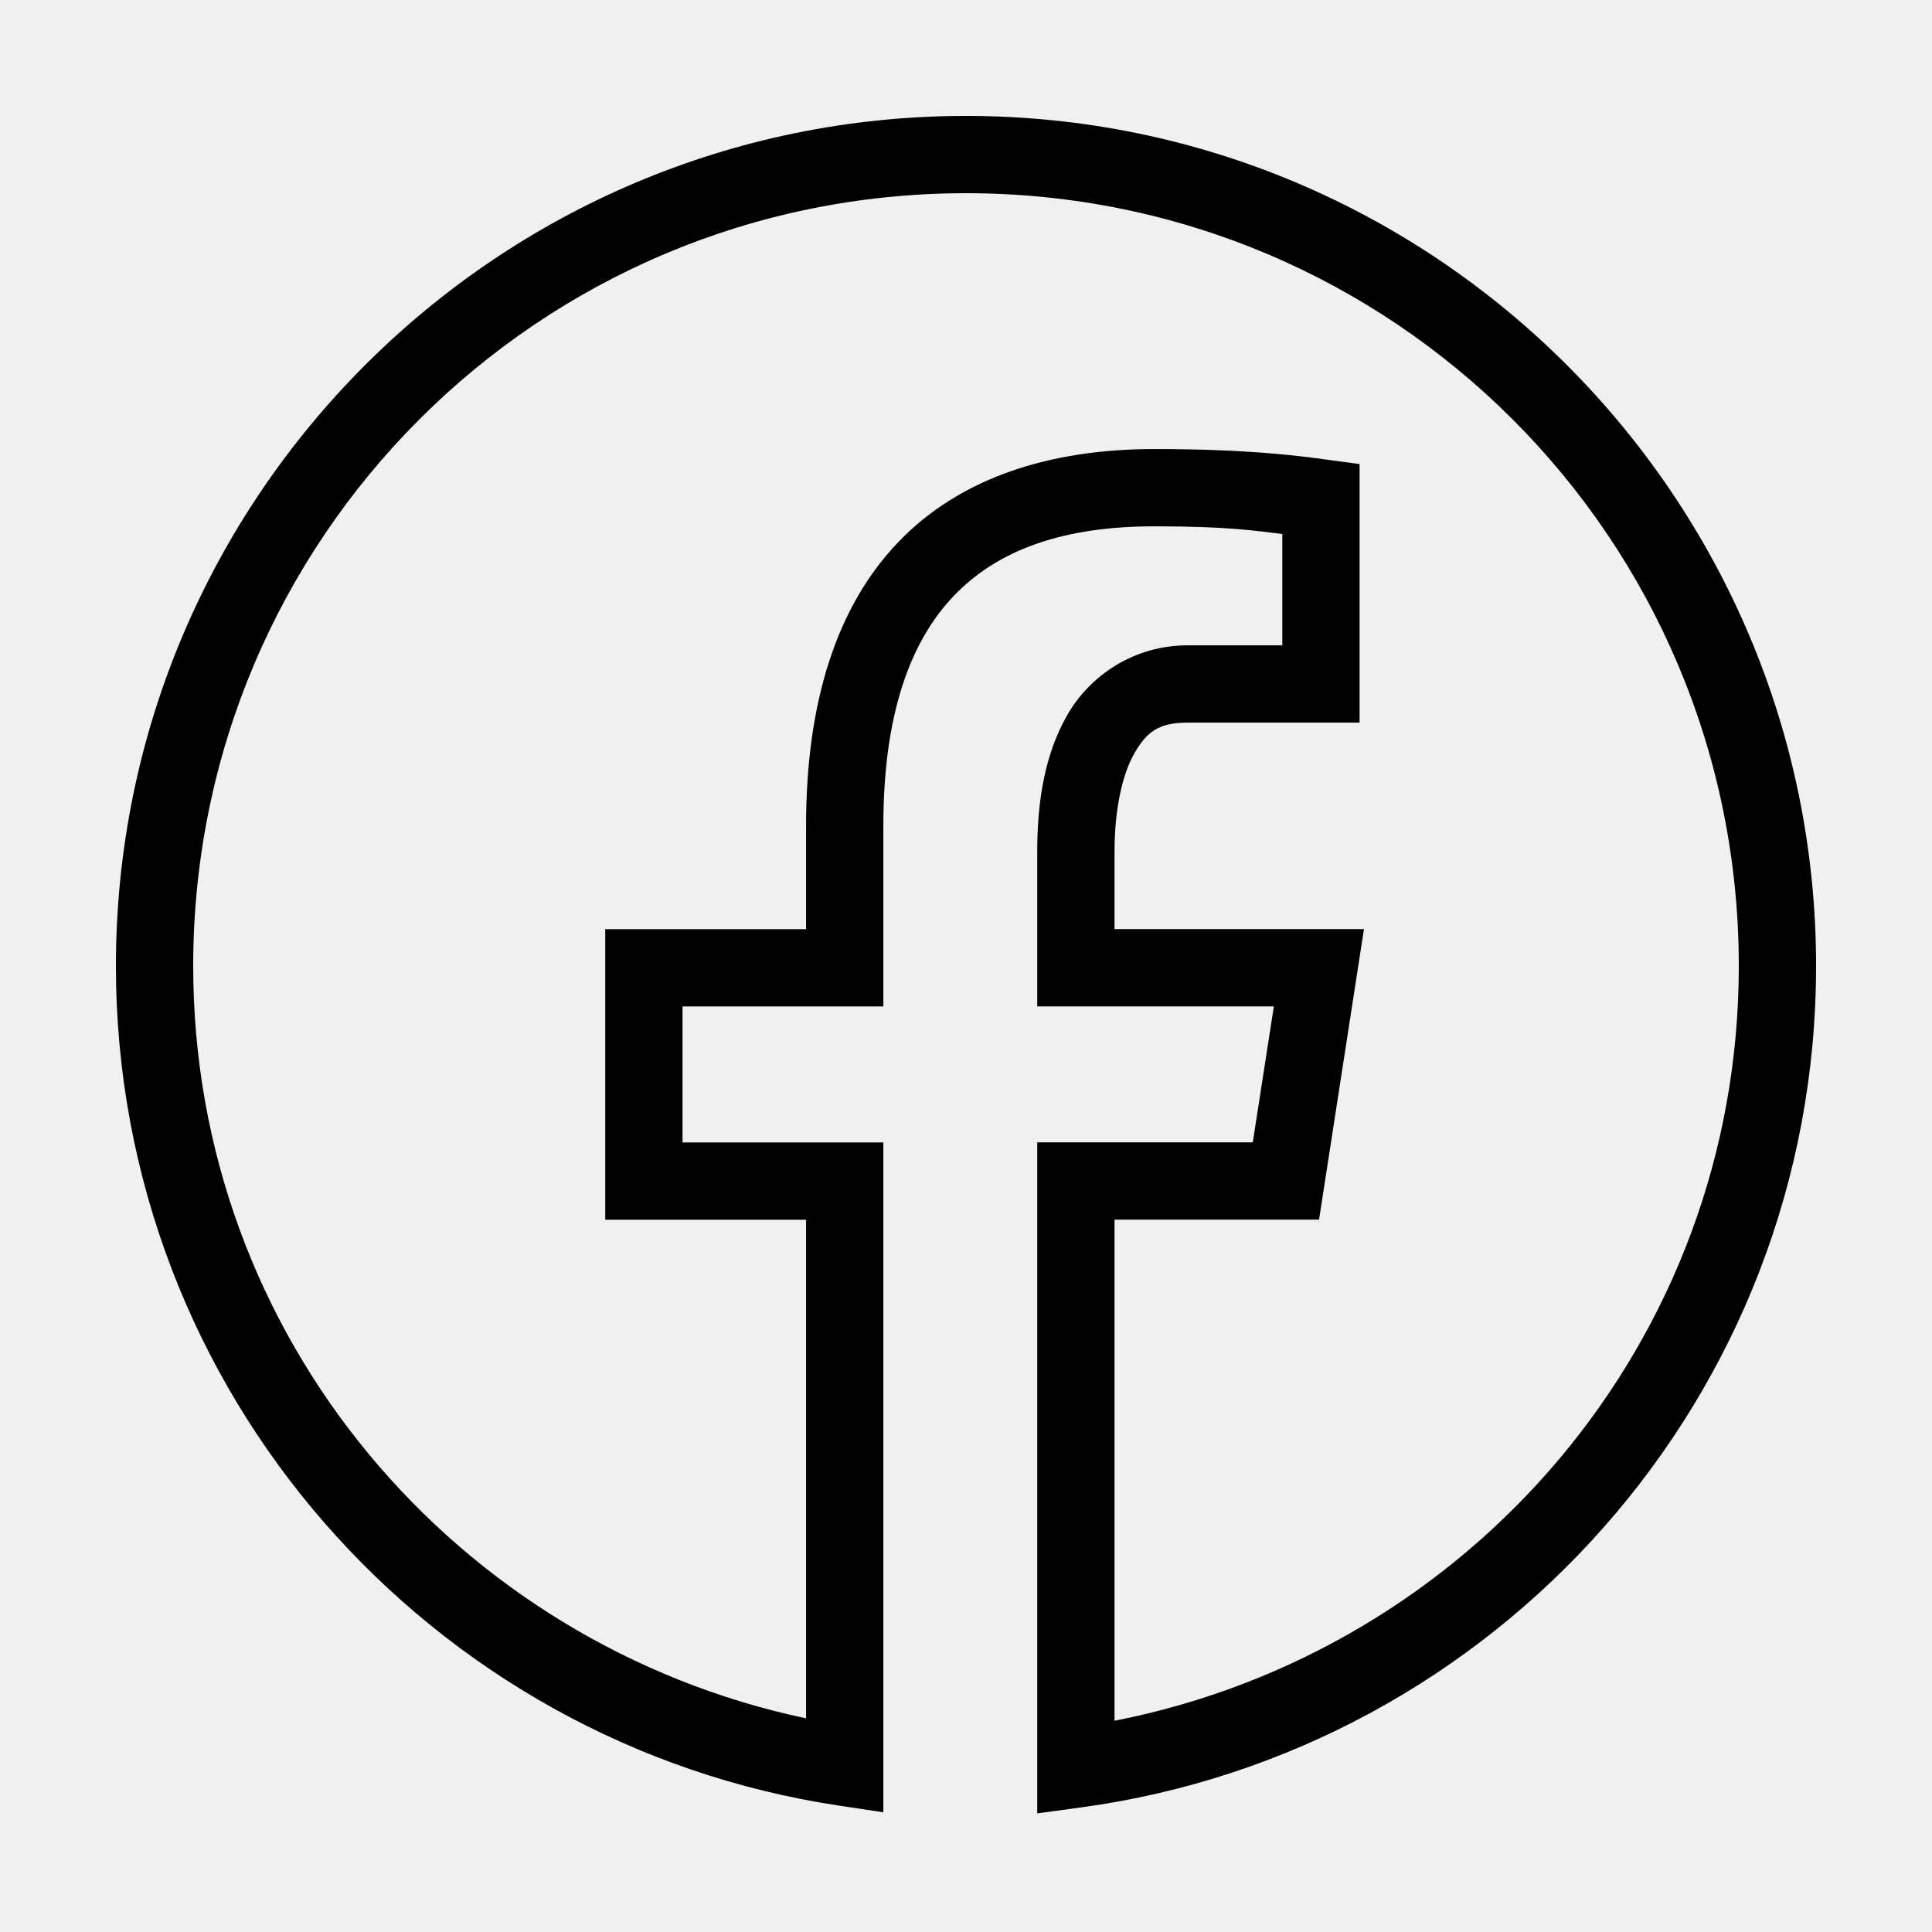
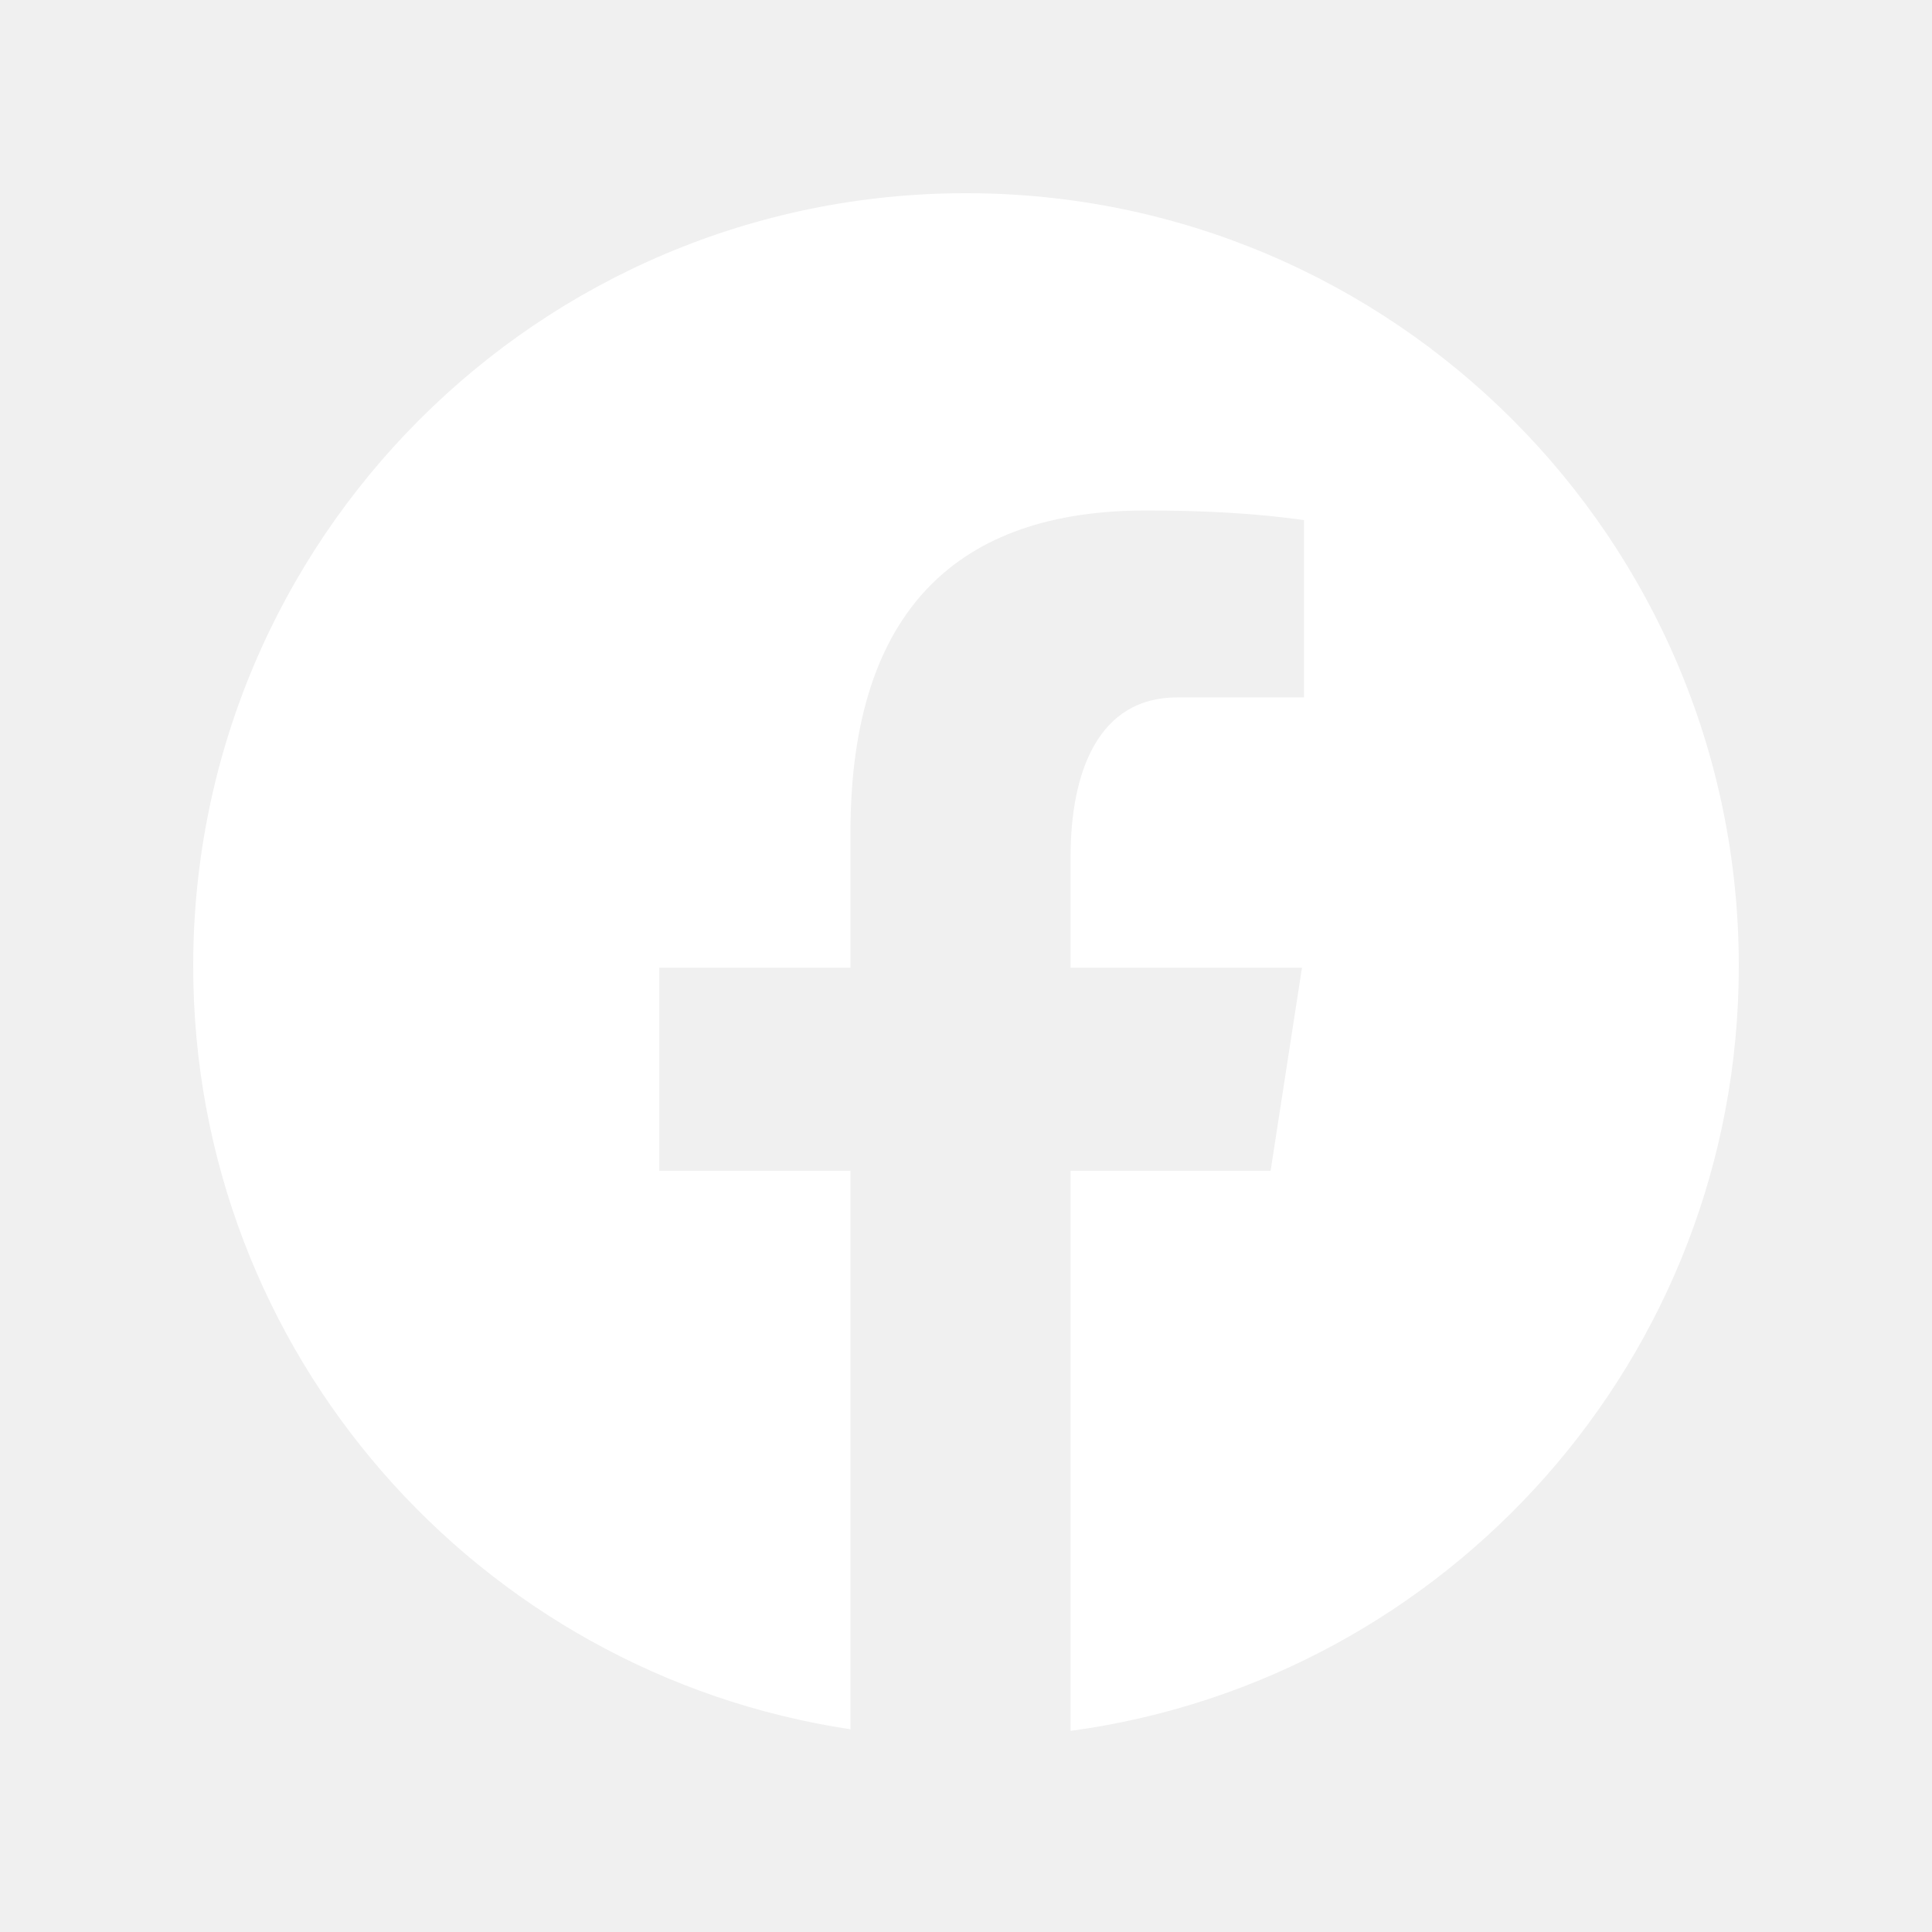
- <svg xmlns="http://www.w3.org/2000/svg" viewBox="0 0 50 50" width="50px" height="50px">
-   <path d="M 25 3 C 12.862 3 3 12.862 3 25 C 3 36.019 11.128 45.138 21.713 46.729 L 22.861 46.902 L 22.861 29.566 L 17.664 29.566 L 17.664 26.047 L 22.861 26.047 L 22.861 21.373 C 22.861 18.495 23.552 16.599 24.695 15.41 C 25.839 14.221 27.528 13.621 29.879 13.621 C 31.759 13.621 32.49 13.735 33.186 13.82 L 33.186 16.701 L 30.738 16.701 C 29.35 16.701 28.21 17.476 27.619 18.508 C 27.028 19.54 26.844 20.772 26.844 22.027 L 26.844 26.045 L 32.967 26.045 L 32.422 29.564 L 26.844 29.564 L 26.844 46.93 L 27.979 46.775 C 38.714 45.319 47 36.127 47 25 C 47 12.862 37.138 3 25 3 z M 25 5 C 36.058 5 45 13.942 45 25 C 45 34.73 38.036 42.732 28.844 44.533 L 28.844 31.564 L 34.137 31.564 L 35.299 24.045 L 28.844 24.045 L 28.844 22.027 C 28.844 20.99 29.034 20.06 29.354 19.502 C 29.673 18.944 29.982 18.701 30.738 18.701 L 35.186 18.701 L 35.186 12.01 L 34.318 11.893 C 33.719 11.811 32.349 11.621 29.879 11.621 C 27.176 11.621 24.856 12.357 23.254 14.023 C 21.652 15.689 20.861 18.17 20.861 21.373 L 20.861 24.047 L 15.664 24.047 L 15.664 31.566 L 20.861 31.566 L 20.861 44.471 C 11.817 42.555 5 34.624 5 25 C 5 13.942 13.942 5 25 5 z" />
+ <svg xmlns="http://www.w3.org/2000/svg" fill="#FFFFFF" viewBox="0 0 30 30" width="30px" height="30px">
+   <path d="M15,3C8.373,3,3,8.373,3,15c0,6.016,4.432,10.984,10.206,11.852V18.18h-2.969v-3.154h2.969v-2.099c0-3.475,1.693-5,4.581-5 c1.383,0,2.115,0.103,2.461,0.149v2.753h-1.97c-1.226,0-1.654,1.163-1.654,2.473v1.724h3.593L19.73,18.18h-3.106v8.697 C22.481,26.083,27,21.075,27,15C27,8.373,21.627,3,15,3z" />
</svg>
